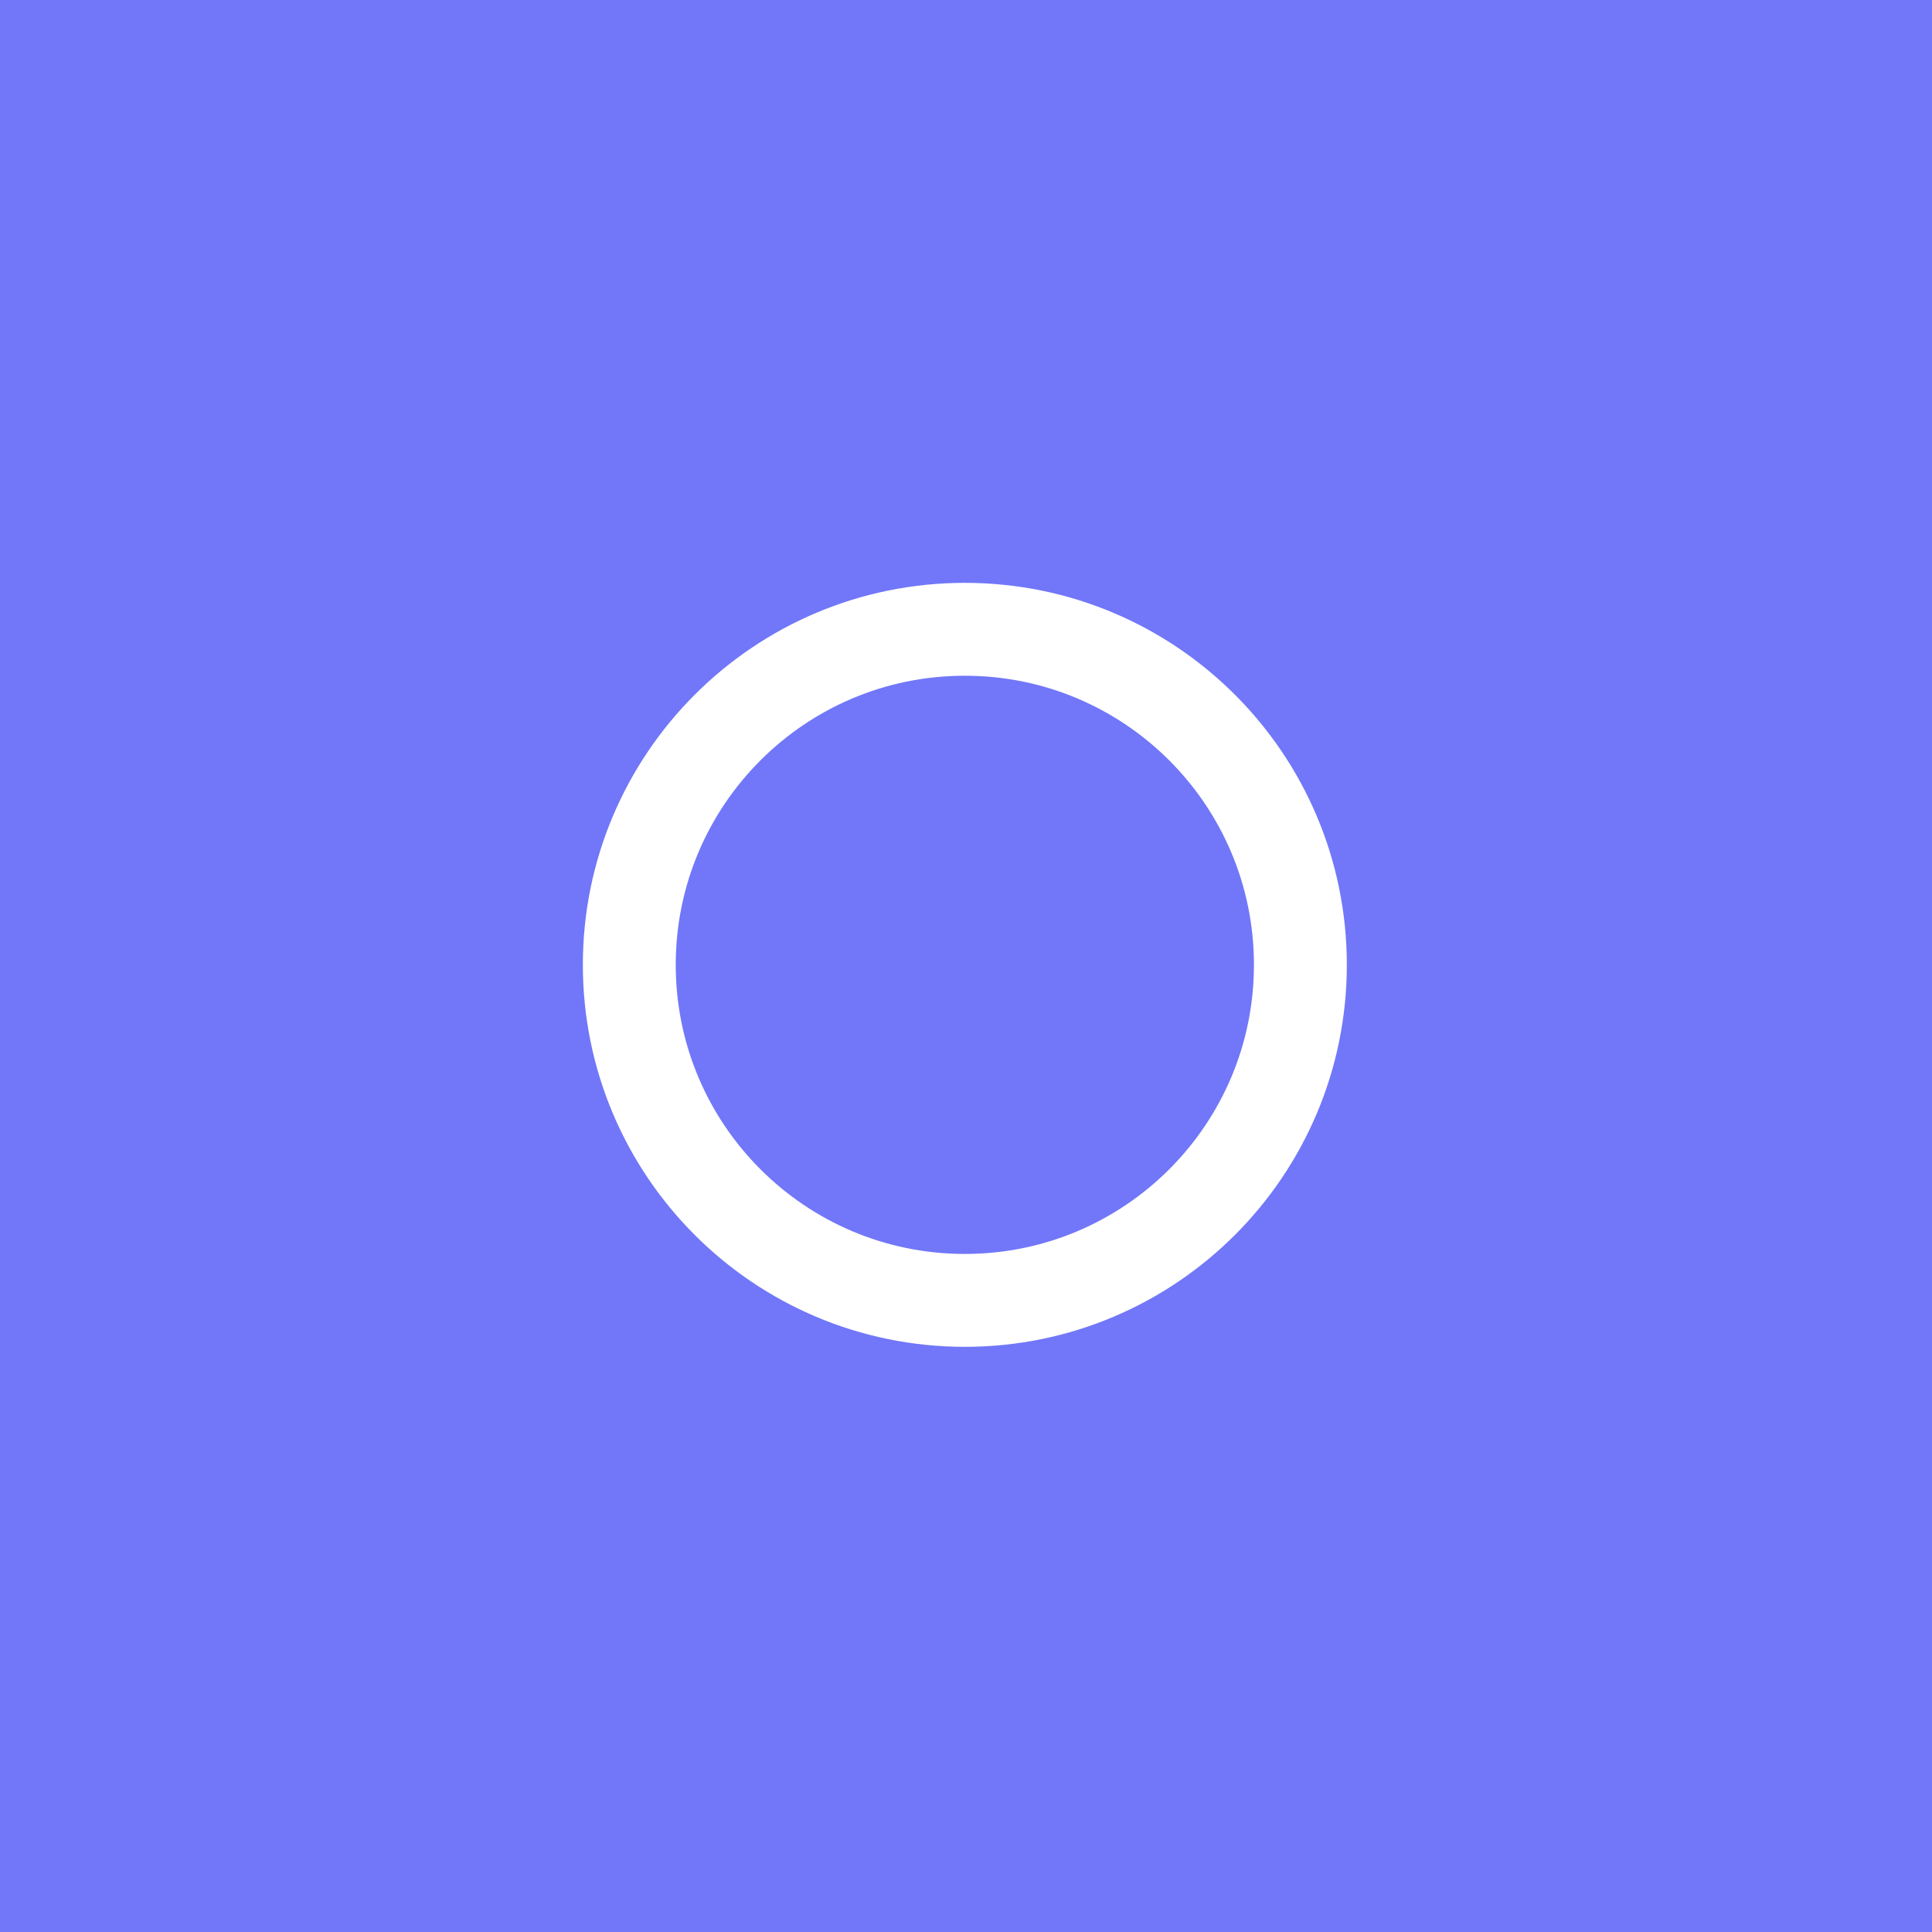
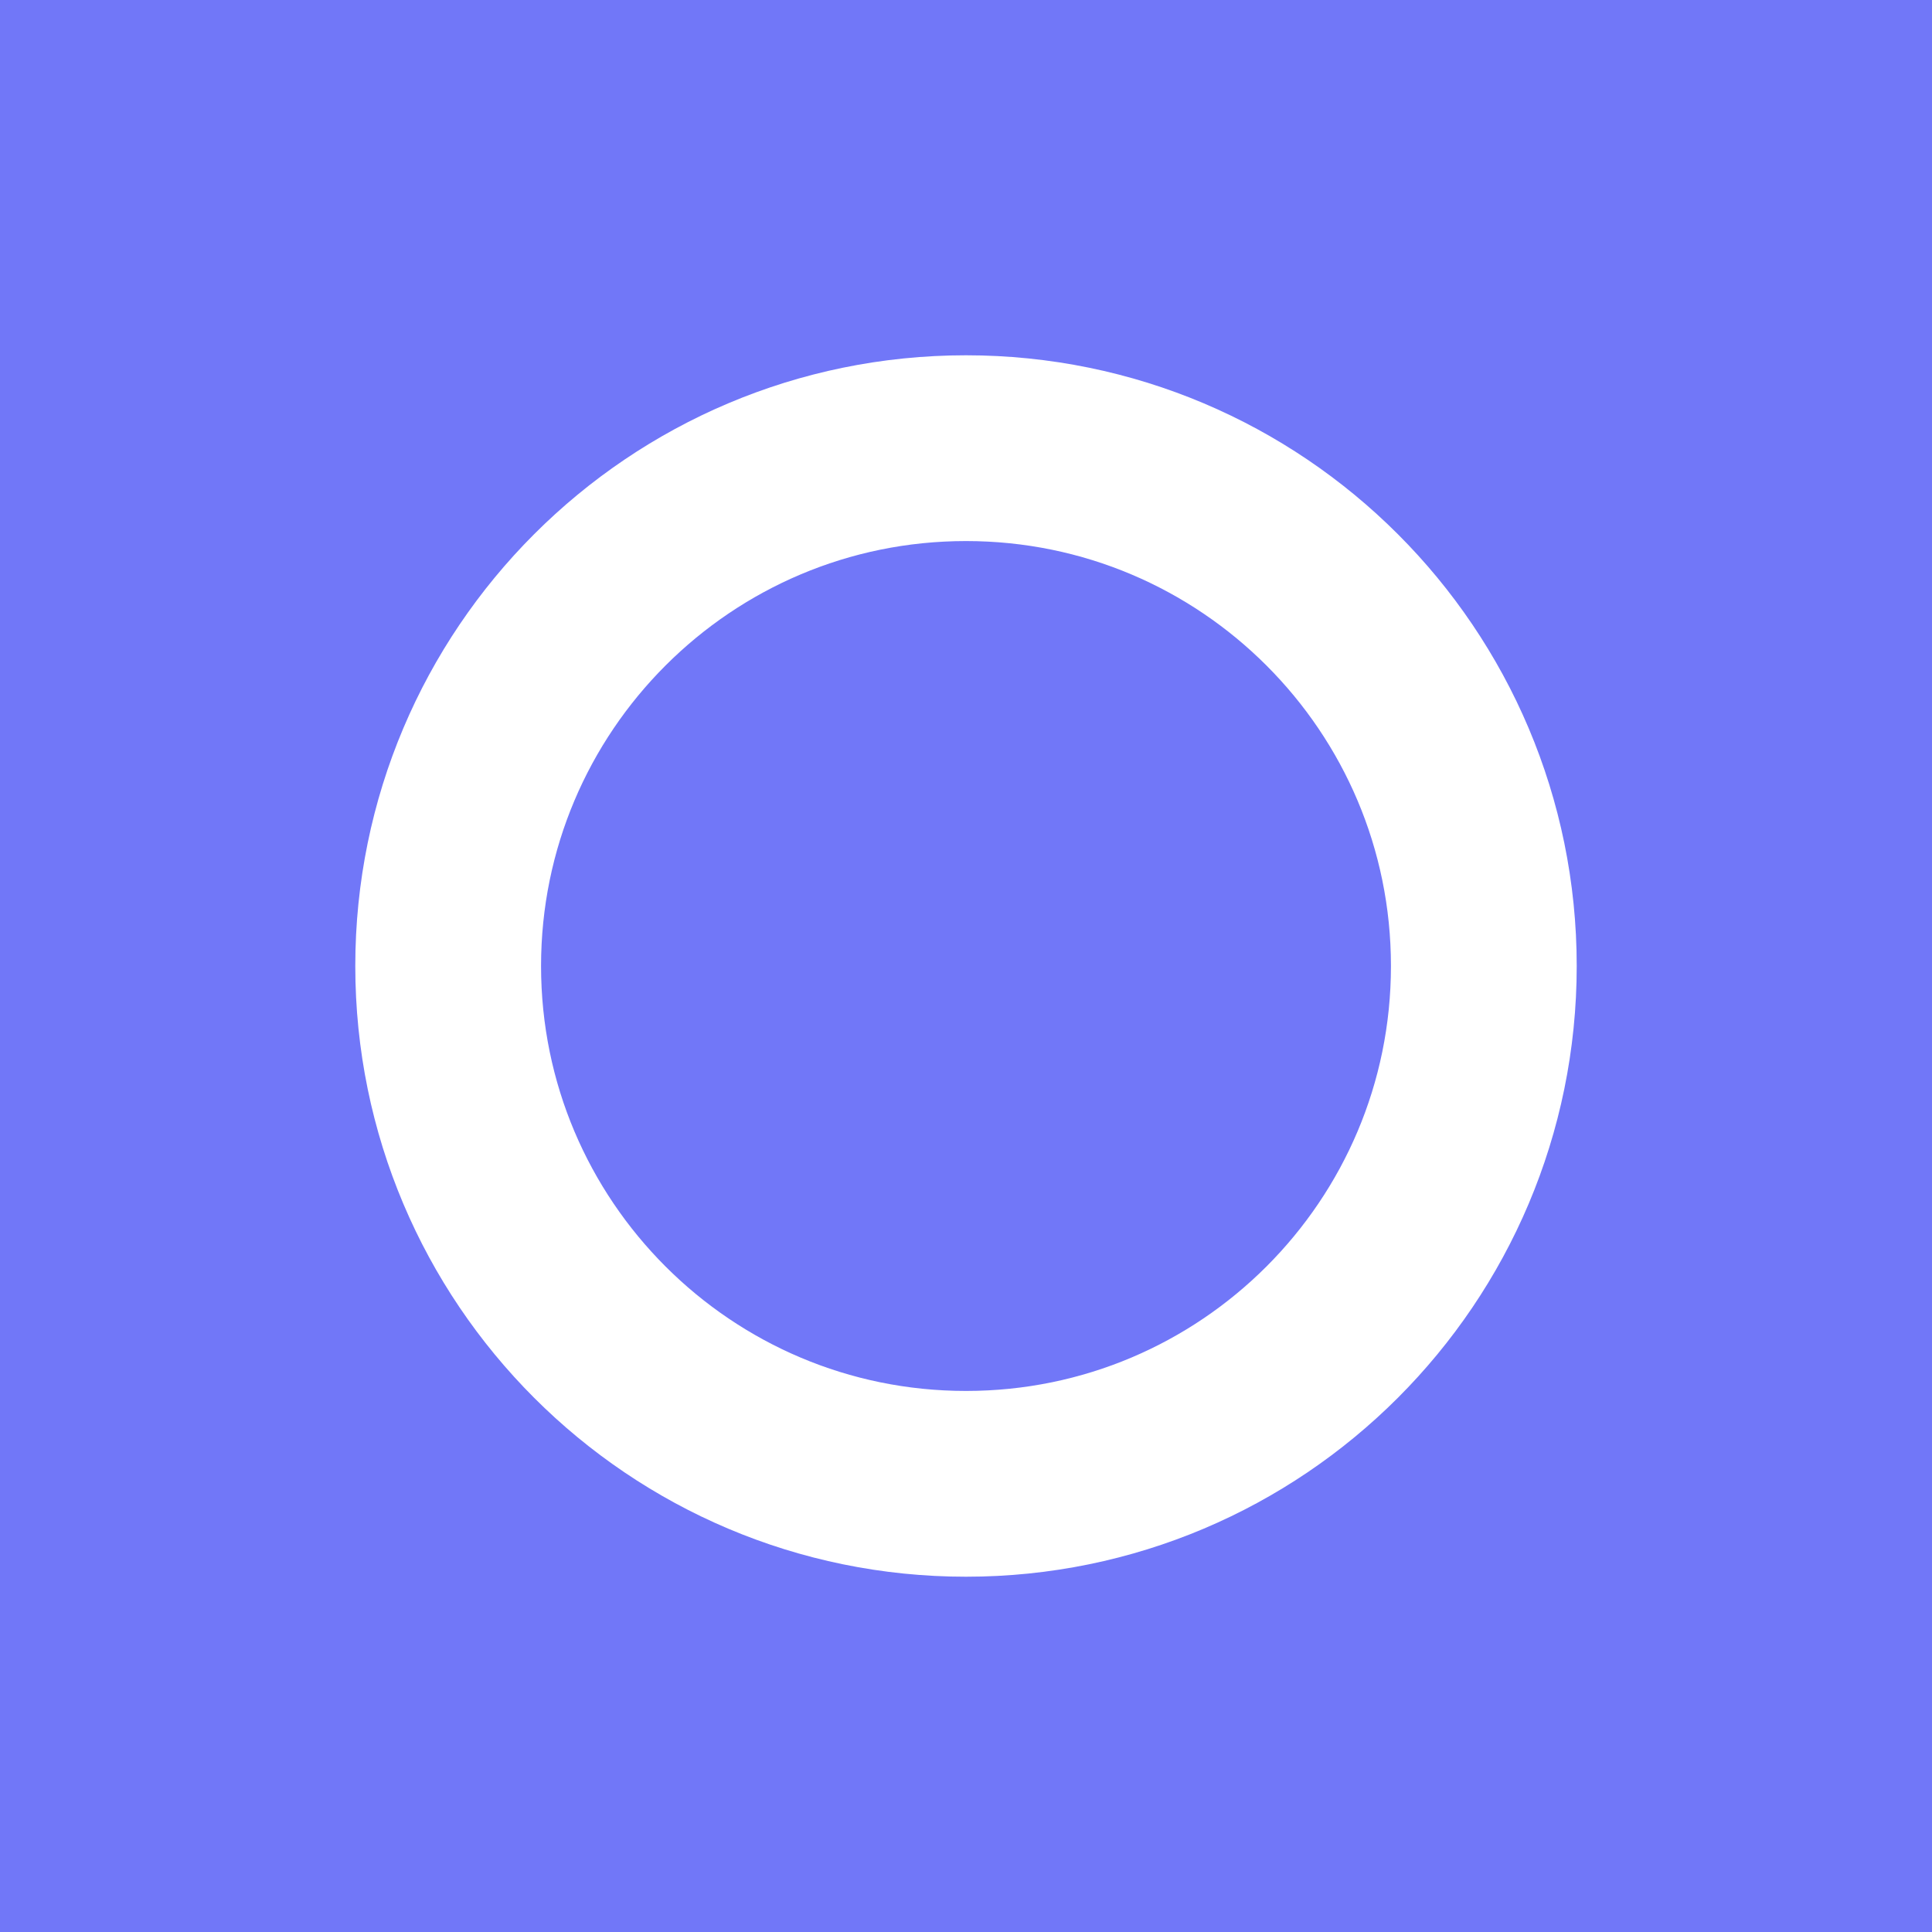
<svg xmlns="http://www.w3.org/2000/svg" width="832" height="832" viewBox="0 0 832 832" fill="none">
  <rect width="832" height="832" fill="#7177F8" />
-   <circle cx="415.5" cy="415.5" r="144.5" stroke="white" stroke-width="40" />
+   <circle cx="416" cy="416" r="223" stroke="white" stroke-width="80" />
</svg>
